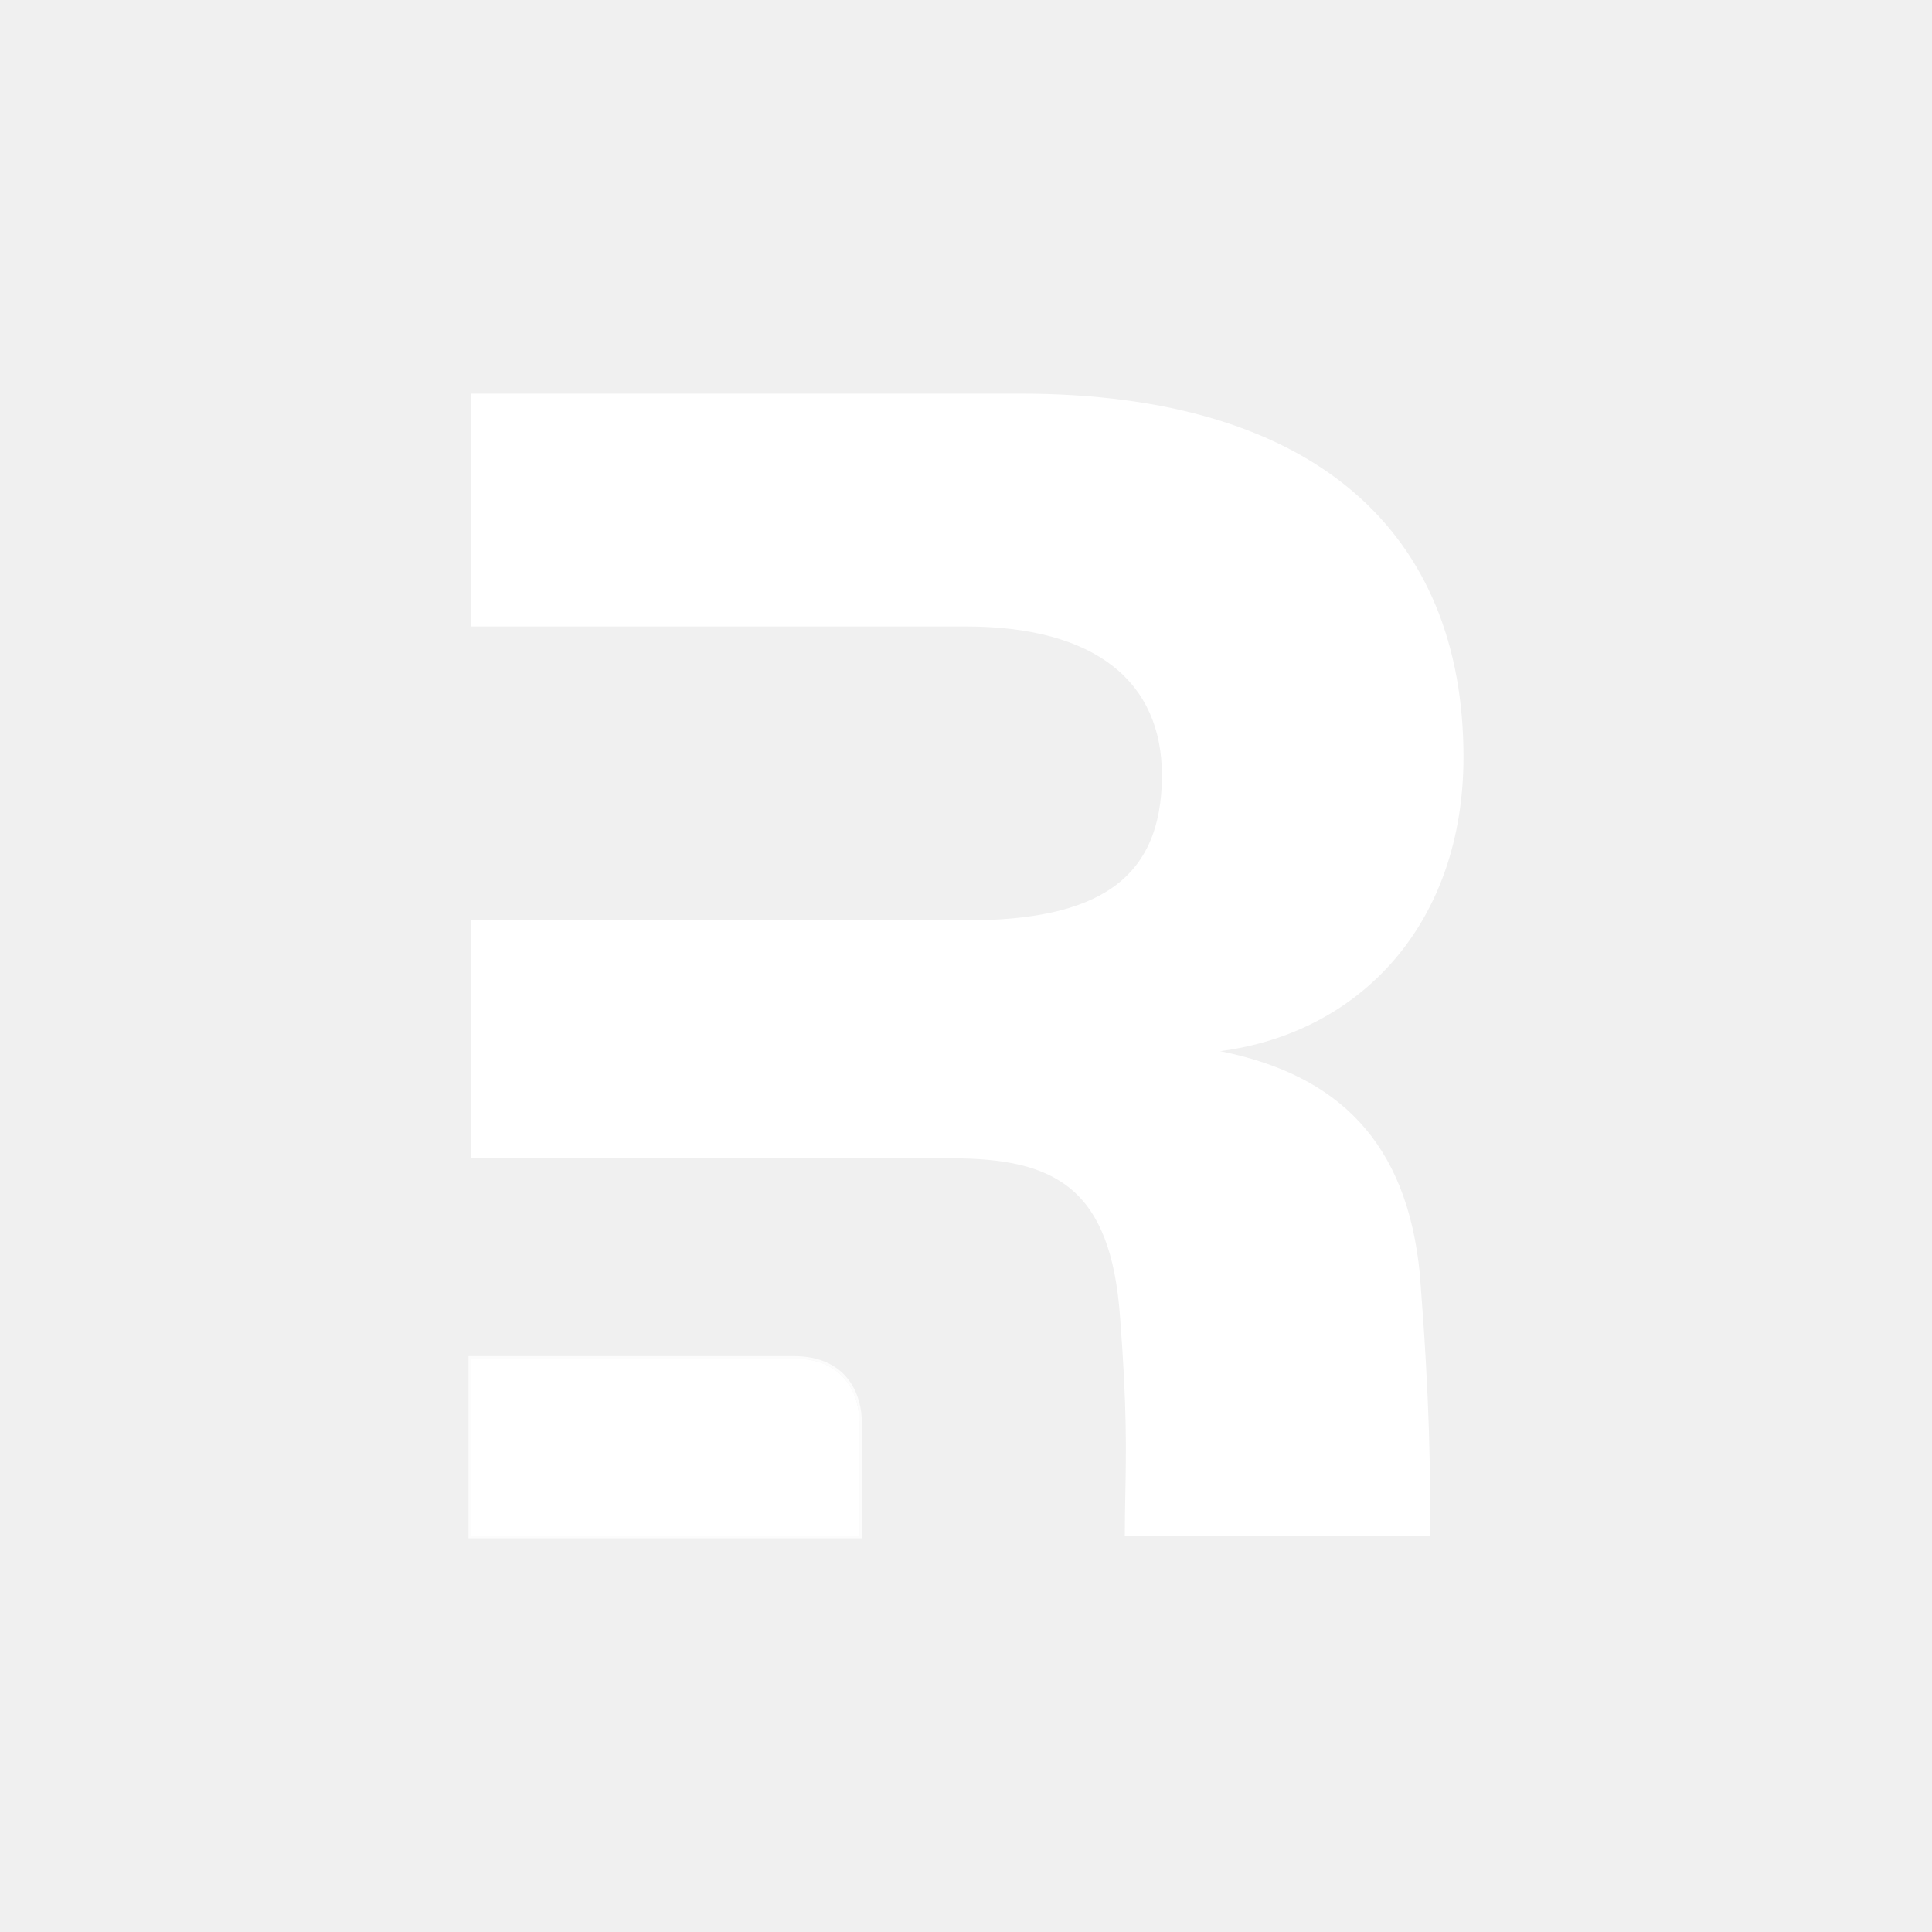
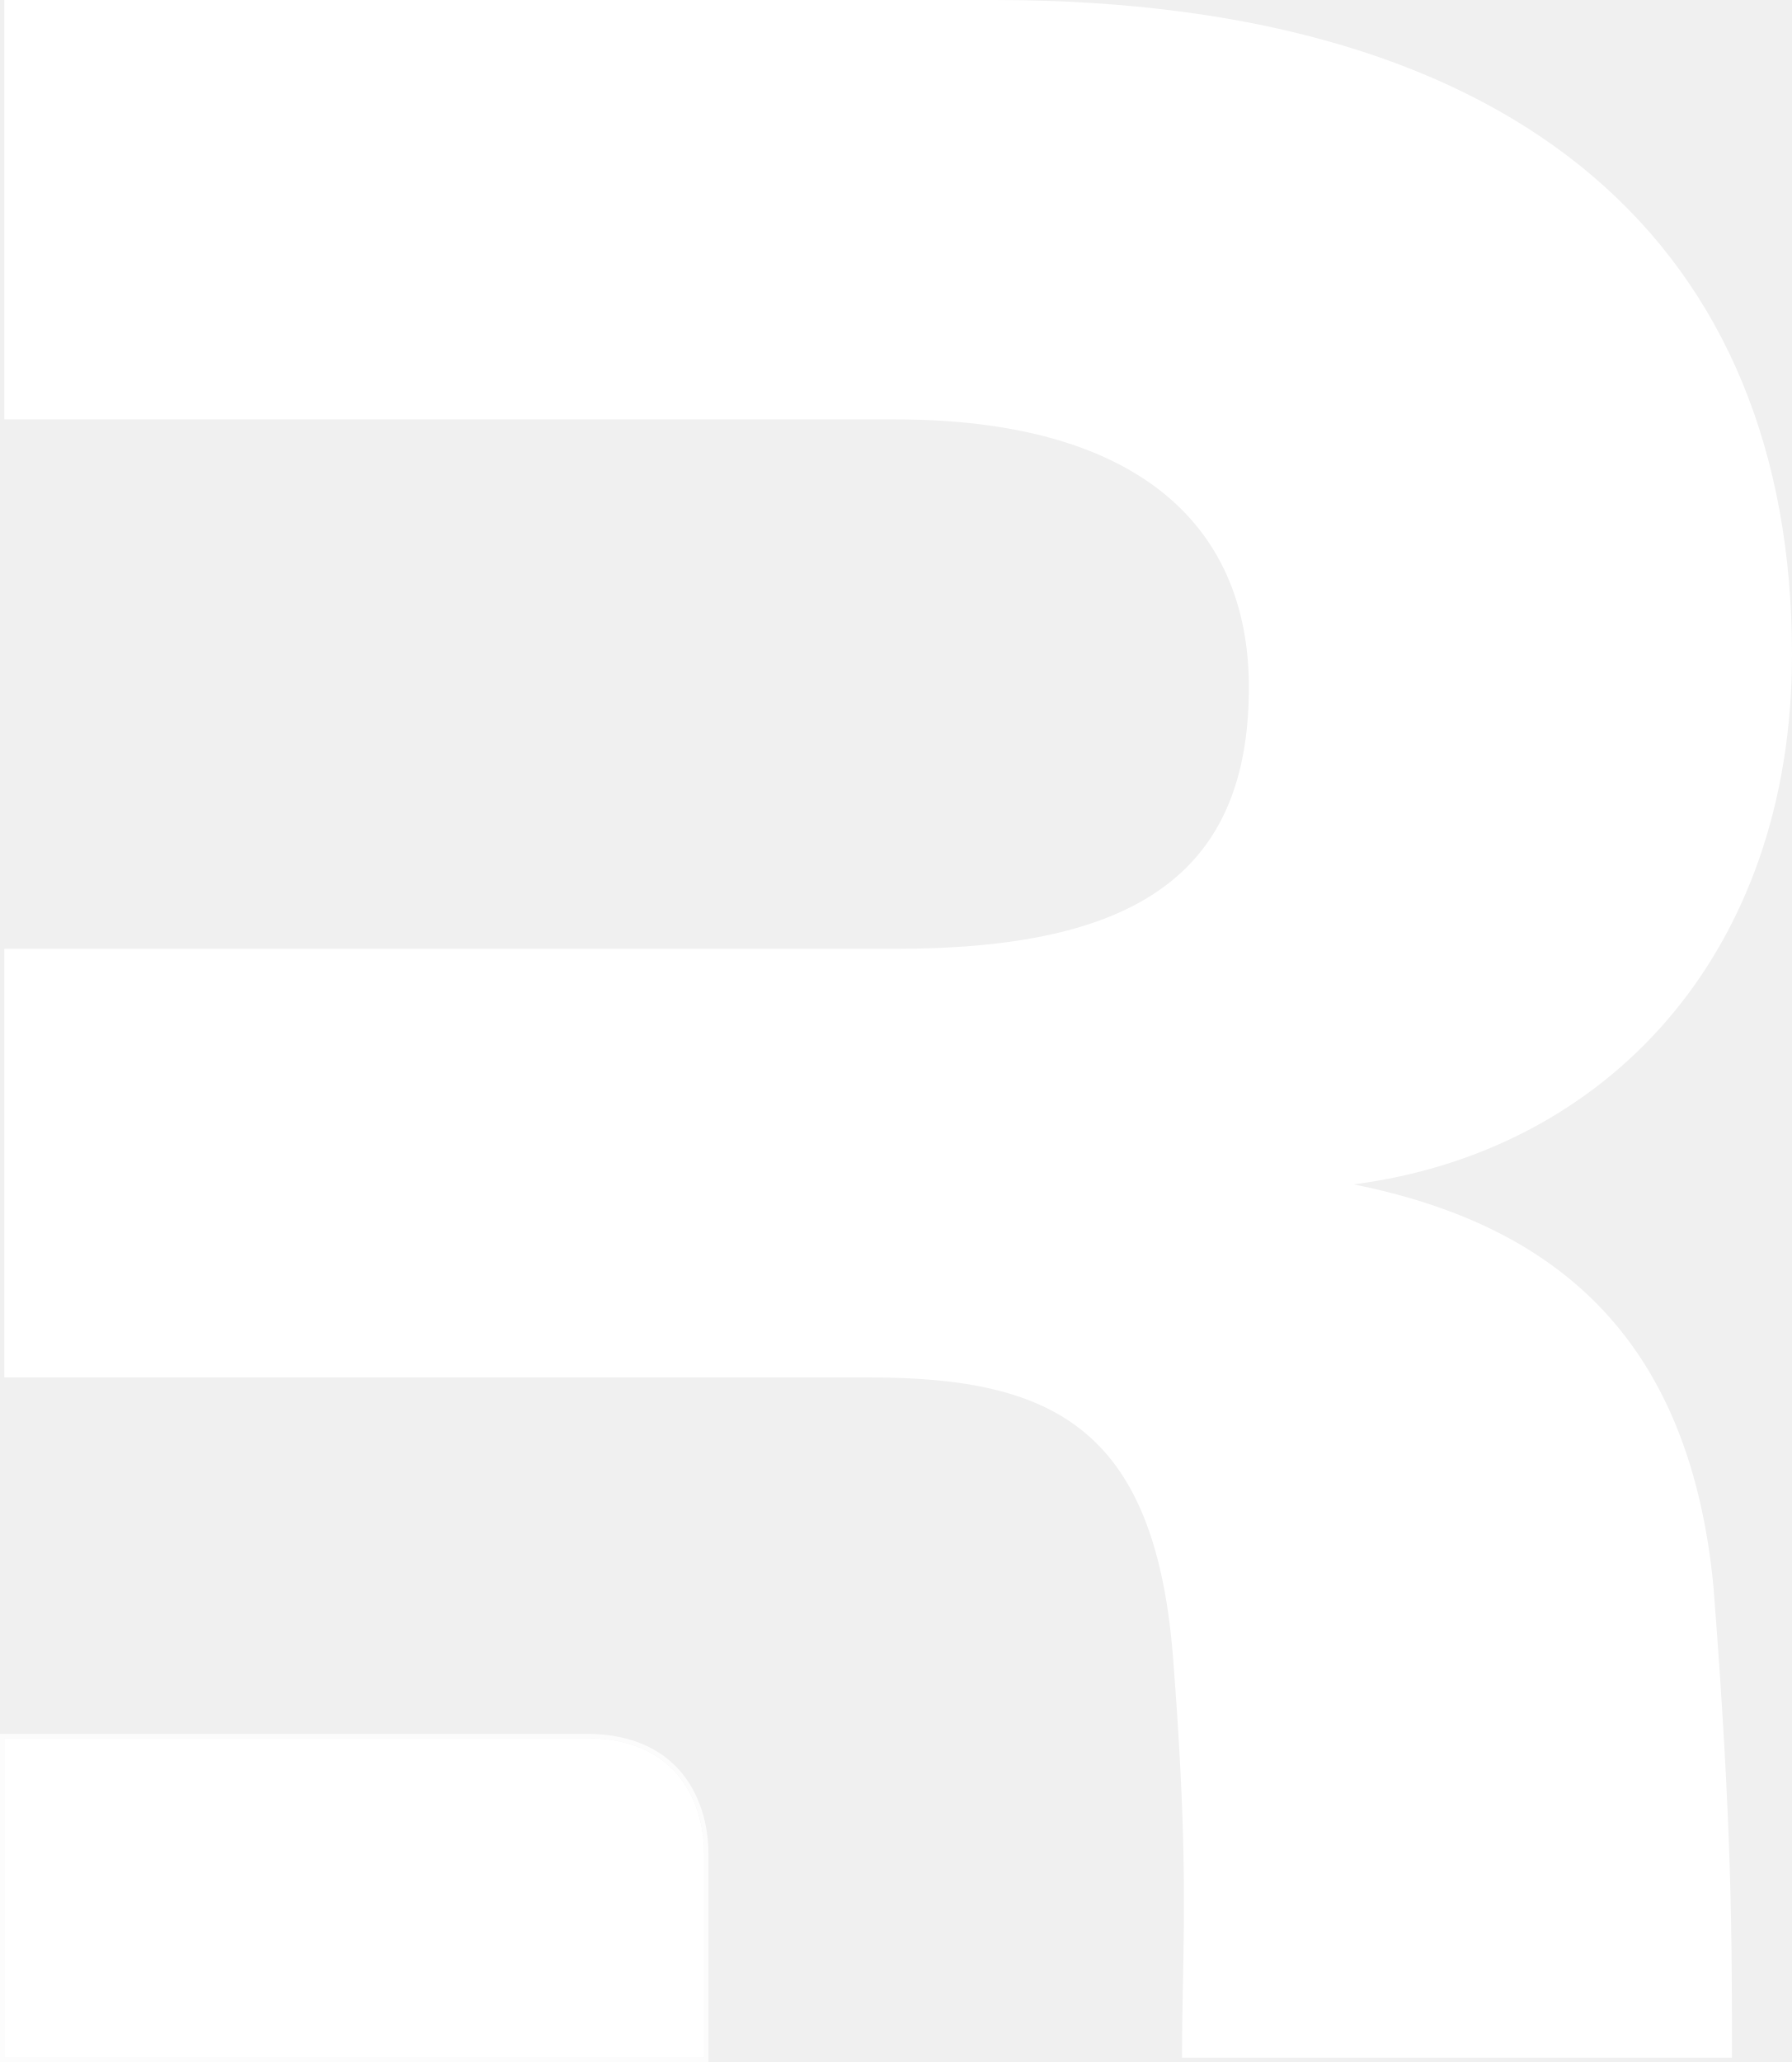
- <svg xmlns="http://www.w3.org/2000/svg" width="800" height="800" viewBox="0 0 800 800" fill="none">
-   <path fill-rule="evenodd" clip-rule="evenodd" d="M587.946 527.768C592.201 582.418 592.201 608.036 592.201 636H465.756C465.756 629.909 465.865 624.337 465.975 618.687C466.317 601.123 466.674 582.807 463.828 545.819C460.067 491.667 436.748 479.634 393.871 479.634H355.883H195V381.109H399.889C454.049 381.109 481.13 364.633 481.13 321.011C481.13 282.654 454.049 259.41 399.889 259.41H195V163H422.456C545.069 163 606 220.912 606 313.42C606 382.613 563.123 427.739 505.201 435.26C554.096 445.037 582.681 472.865 587.946 527.768Z" fill="white" />
-   <path d="M195 636V562.553H328.697C351.029 562.553 355.878 579.116 355.878 588.994V636H195Z" fill="white" />
-   <path d="M195 562.053H194.5V562.553V636V636.5H195H355.878H356.378V636V588.994C356.378 583.988 355.152 577.26 351.063 571.77C346.955 566.255 340.004 562.053 328.697 562.053H195Z" stroke="white" stroke-opacity="0.8" />
+ <svg xmlns="http://www.w3.org/2000/svg" width="412" height="474" viewBox="0 0 412 474" fill="none">
+   <path fill-rule="evenodd" clip-rule="evenodd" d="M393.946 364.768C398.201 419.418 398.201 445.036 398.201 473H271.756C271.756 466.909 271.865 461.337 271.975 455.687C272.317 438.123 272.674 419.807 269.828 382.819C266.067 328.667 242.748 316.634 199.871 316.634H161.883H1V218.109H205.889C260.049 218.109 287.13 201.633 287.13 158.011C287.13 119.654 260.049 96.41 205.889 96.41H1V0H228.456C351.069 0 412 57.912 412 150.42C412 219.613 369.123 264.739 311.201 272.26C360.096 282.037 388.681 309.865 393.946 364.768Z" fill="white" />
+   <path d="M1 473V399.553H134.697C157.029 399.553 161.878 416.116 161.878 425.994V473H1Z" fill="white" />
+   <path d="M1 399.053H0.5V399.553V473V473.5H1H161.878H162.378V473V425.994C162.378 420.988 161.152 414.26 157.063 408.77C152.955 403.255 146.004 399.053 134.697 399.053H1Z" stroke="white" stroke-opacity="0.8" />
</svg>
